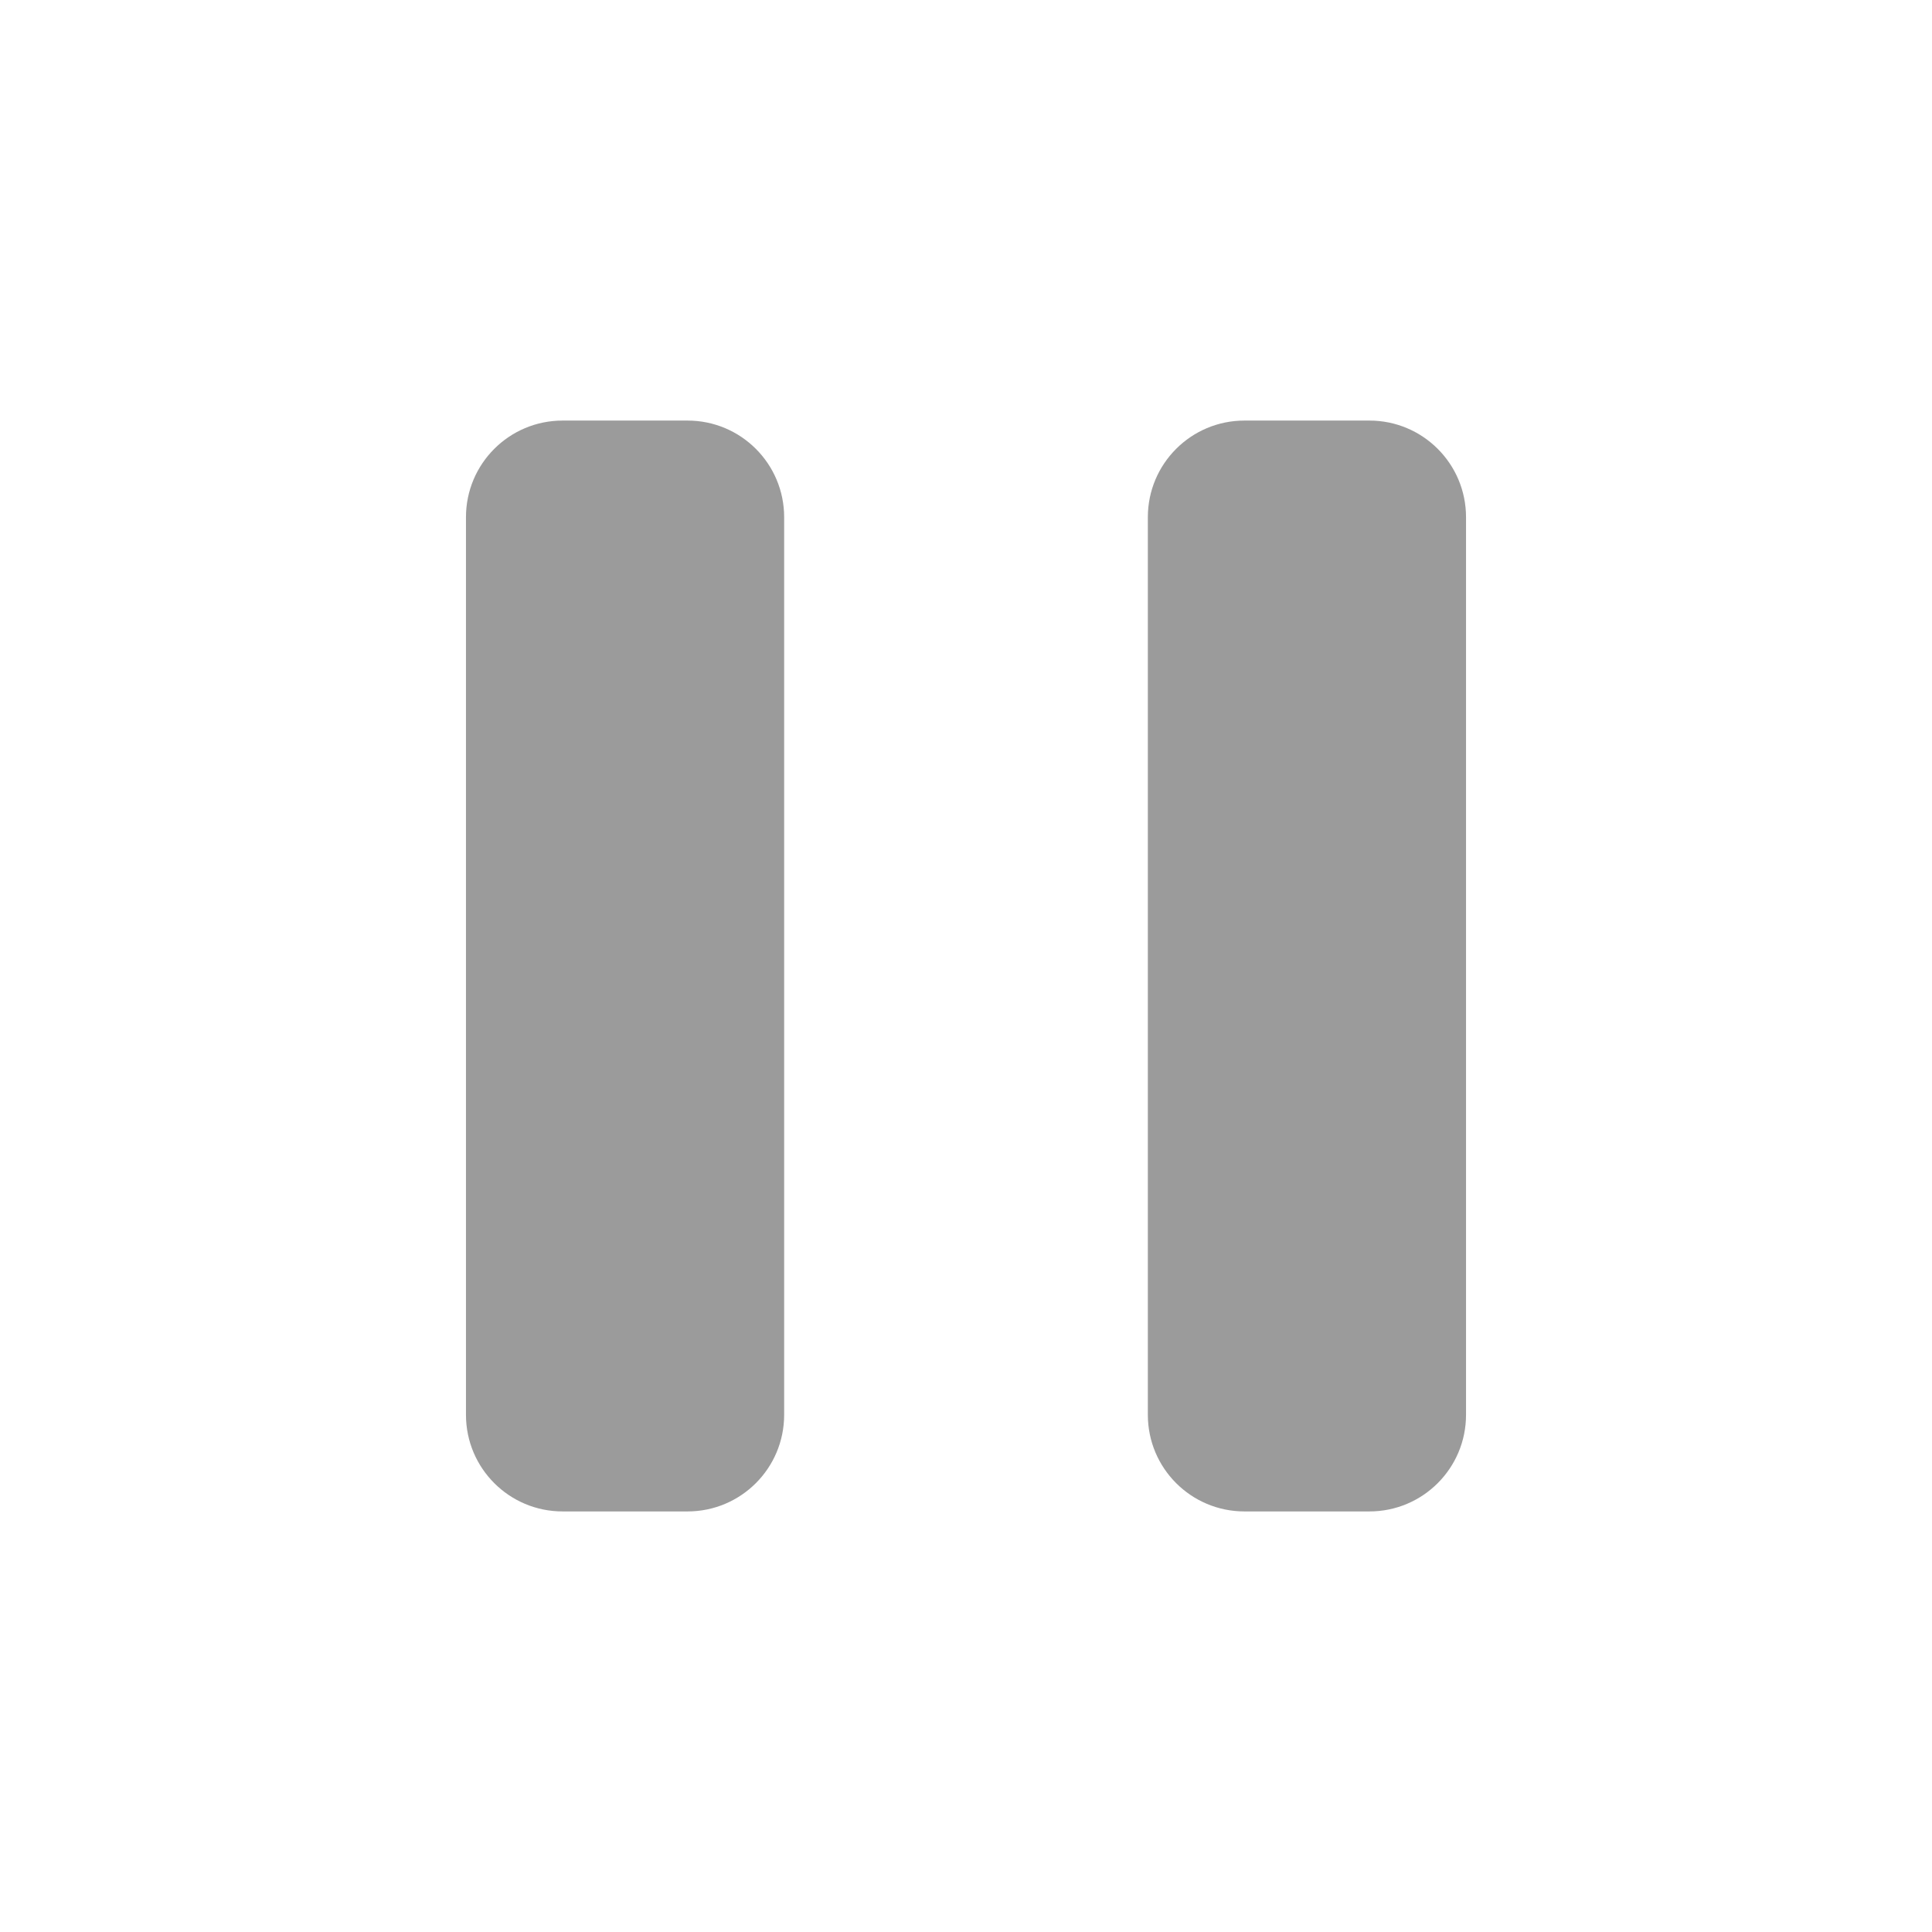
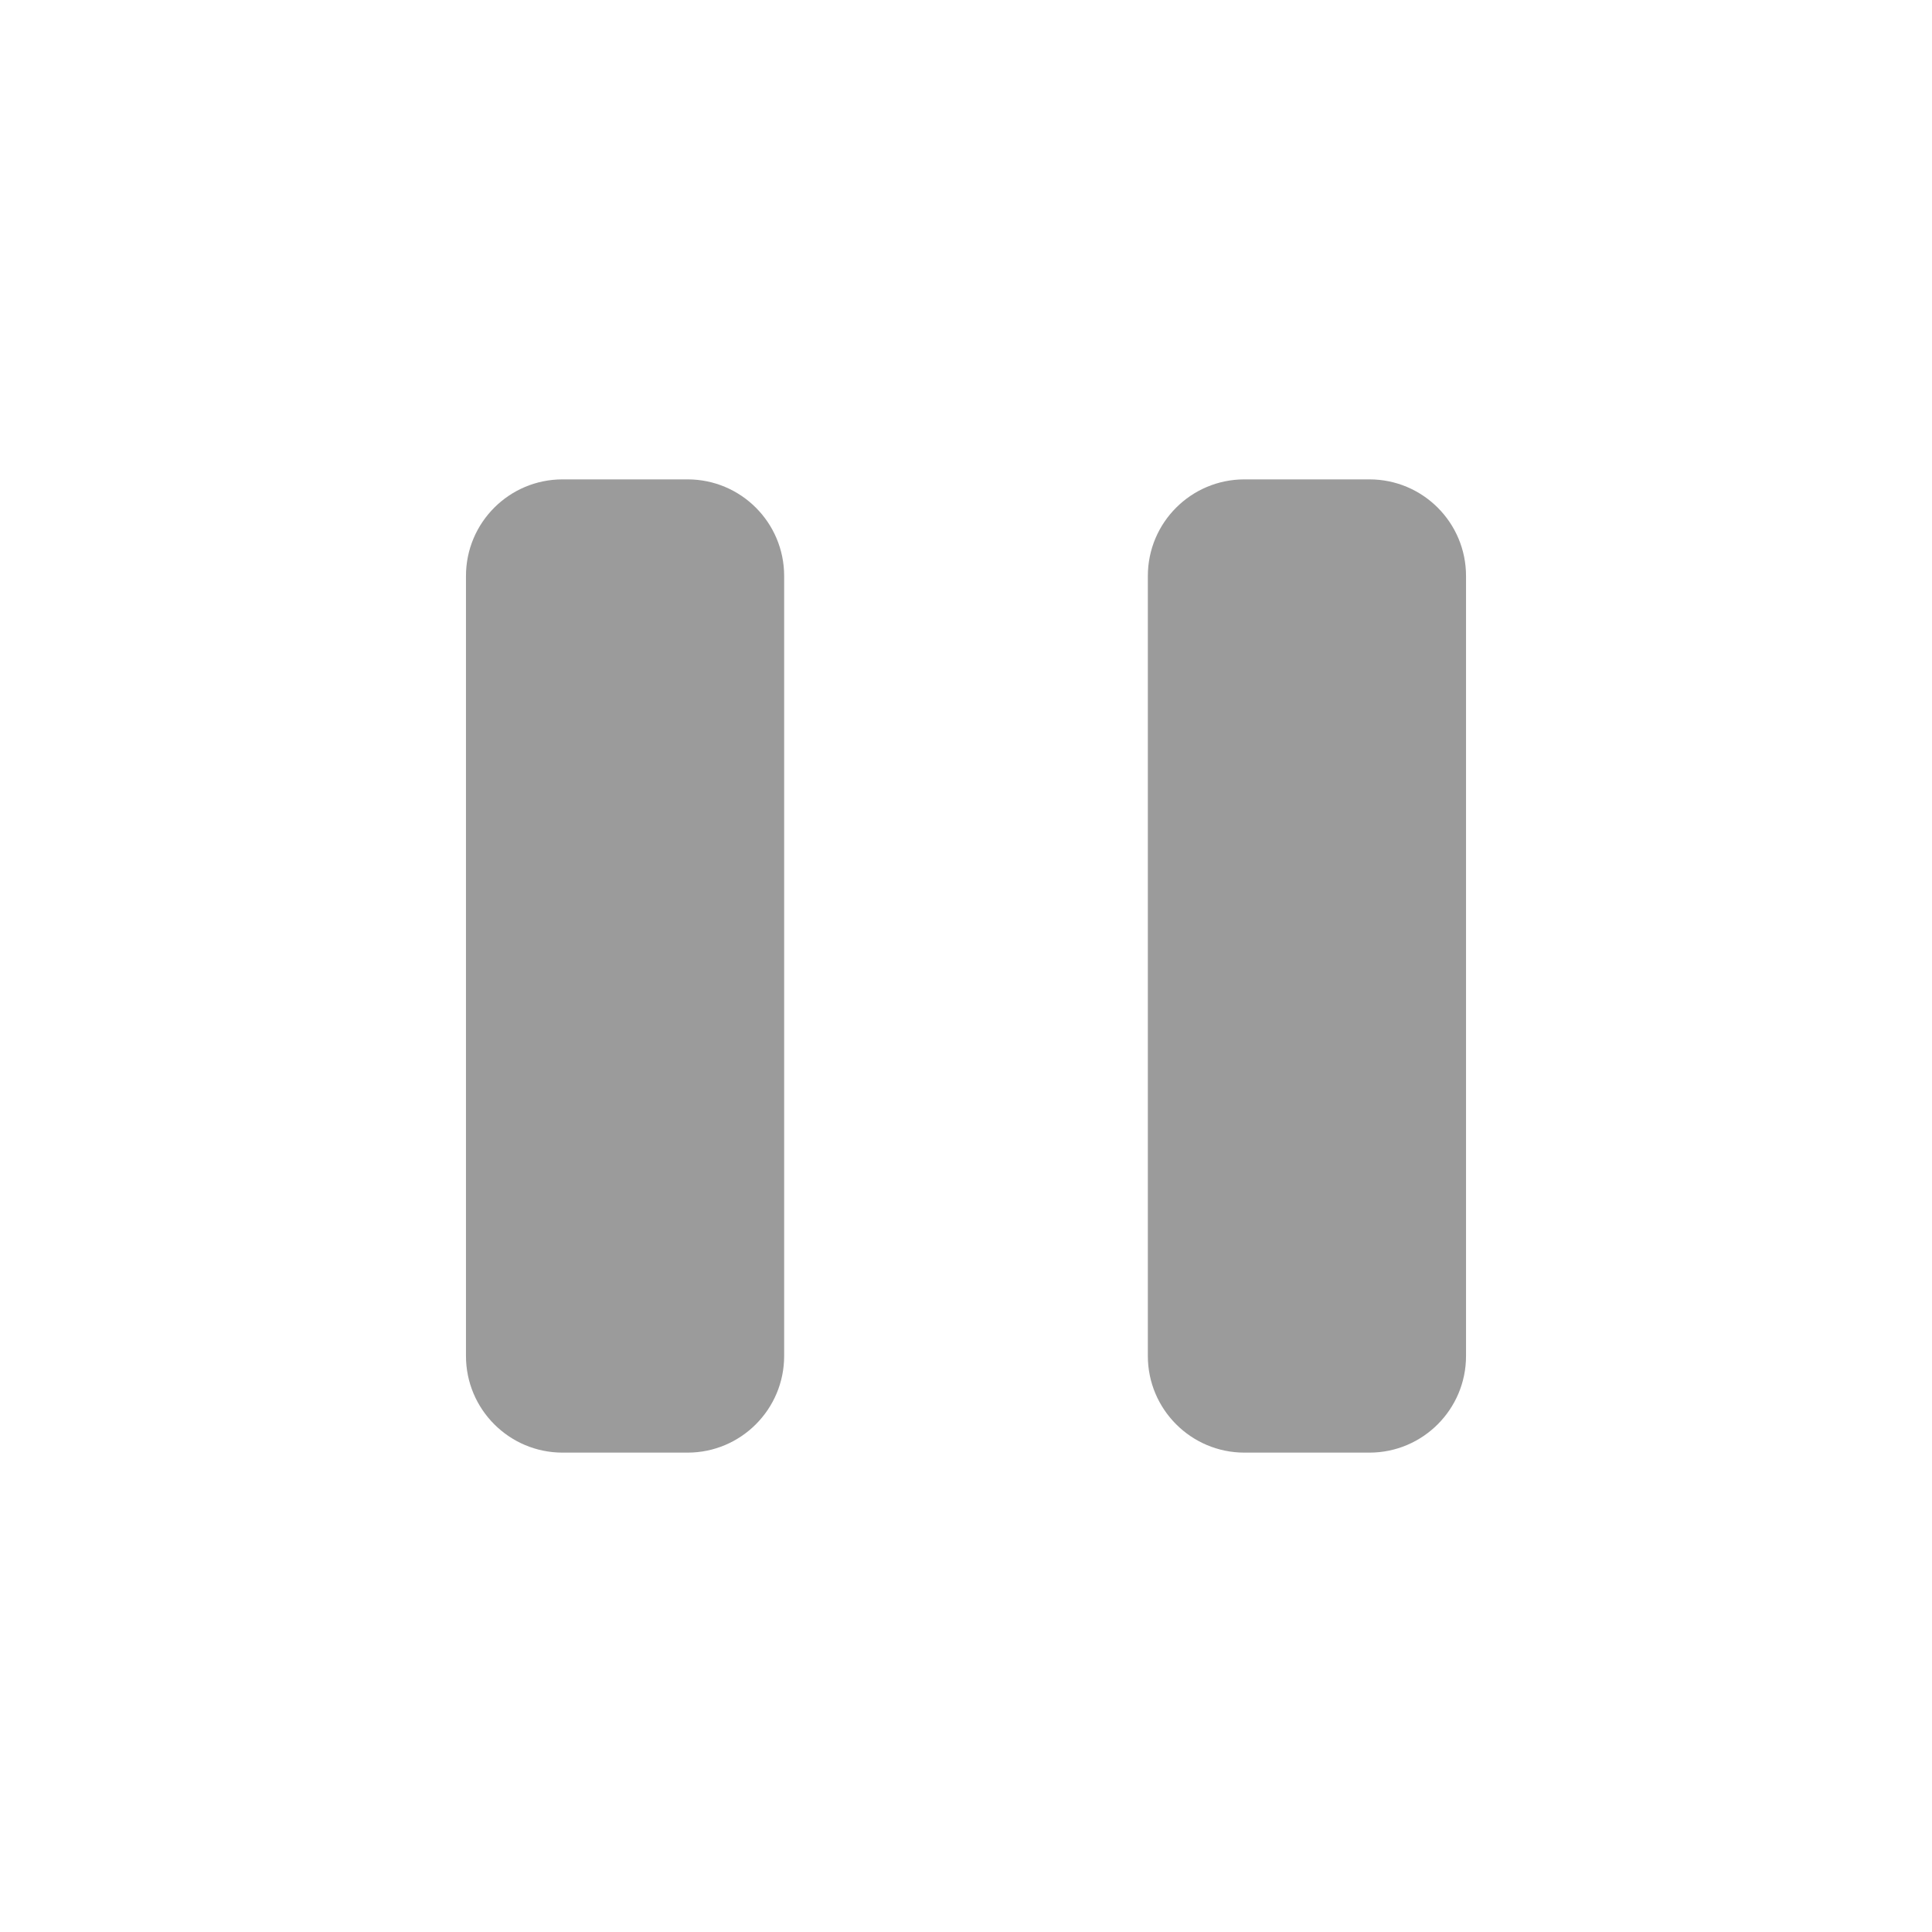
<svg xmlns="http://www.w3.org/2000/svg" width="16" height="16" viewBox="0 0 16 16" fill="none">
-   <path d="M10.306 12.517C9.864 12.517 9.506 12.159 9.506 11.717V4.283C9.506 3.841 9.864 3.483 10.306 3.483H11.341C11.783 3.483 12.141 3.841 12.141 4.283V11.717C12.141 12.159 11.783 12.517 11.341 12.517H10.306ZM4.659 12.517C4.217 12.517 3.859 12.159 3.859 11.717V4.283C3.859 3.841 4.217 3.483 4.659 3.483H5.694C6.136 3.483 6.494 3.841 6.494 4.283V11.717C6.494 12.159 6.136 12.517 5.694 12.517H4.659Z" fill="#9B9B9B" />
+   <path d="M10.306 12.03C9.864 12.03 9.506 11.671 9.506 11.23V4.77C9.506 4.328 9.864 3.97 10.306 3.97H11.341C11.783 3.97 12.141 4.328 12.141 4.77V11.23C12.141 11.671 11.783 12.03 11.341 12.03H10.306ZM4.659 12.03C4.217 12.03 3.859 11.671 3.859 11.23V4.77C3.859 4.328 4.217 3.97 4.659 3.97H5.694C6.136 3.97 6.494 4.328 6.494 4.77V11.23C6.494 11.671 6.136 12.03 5.694 12.03H4.659Z" fill="#9B9B9B" />
</svg>
